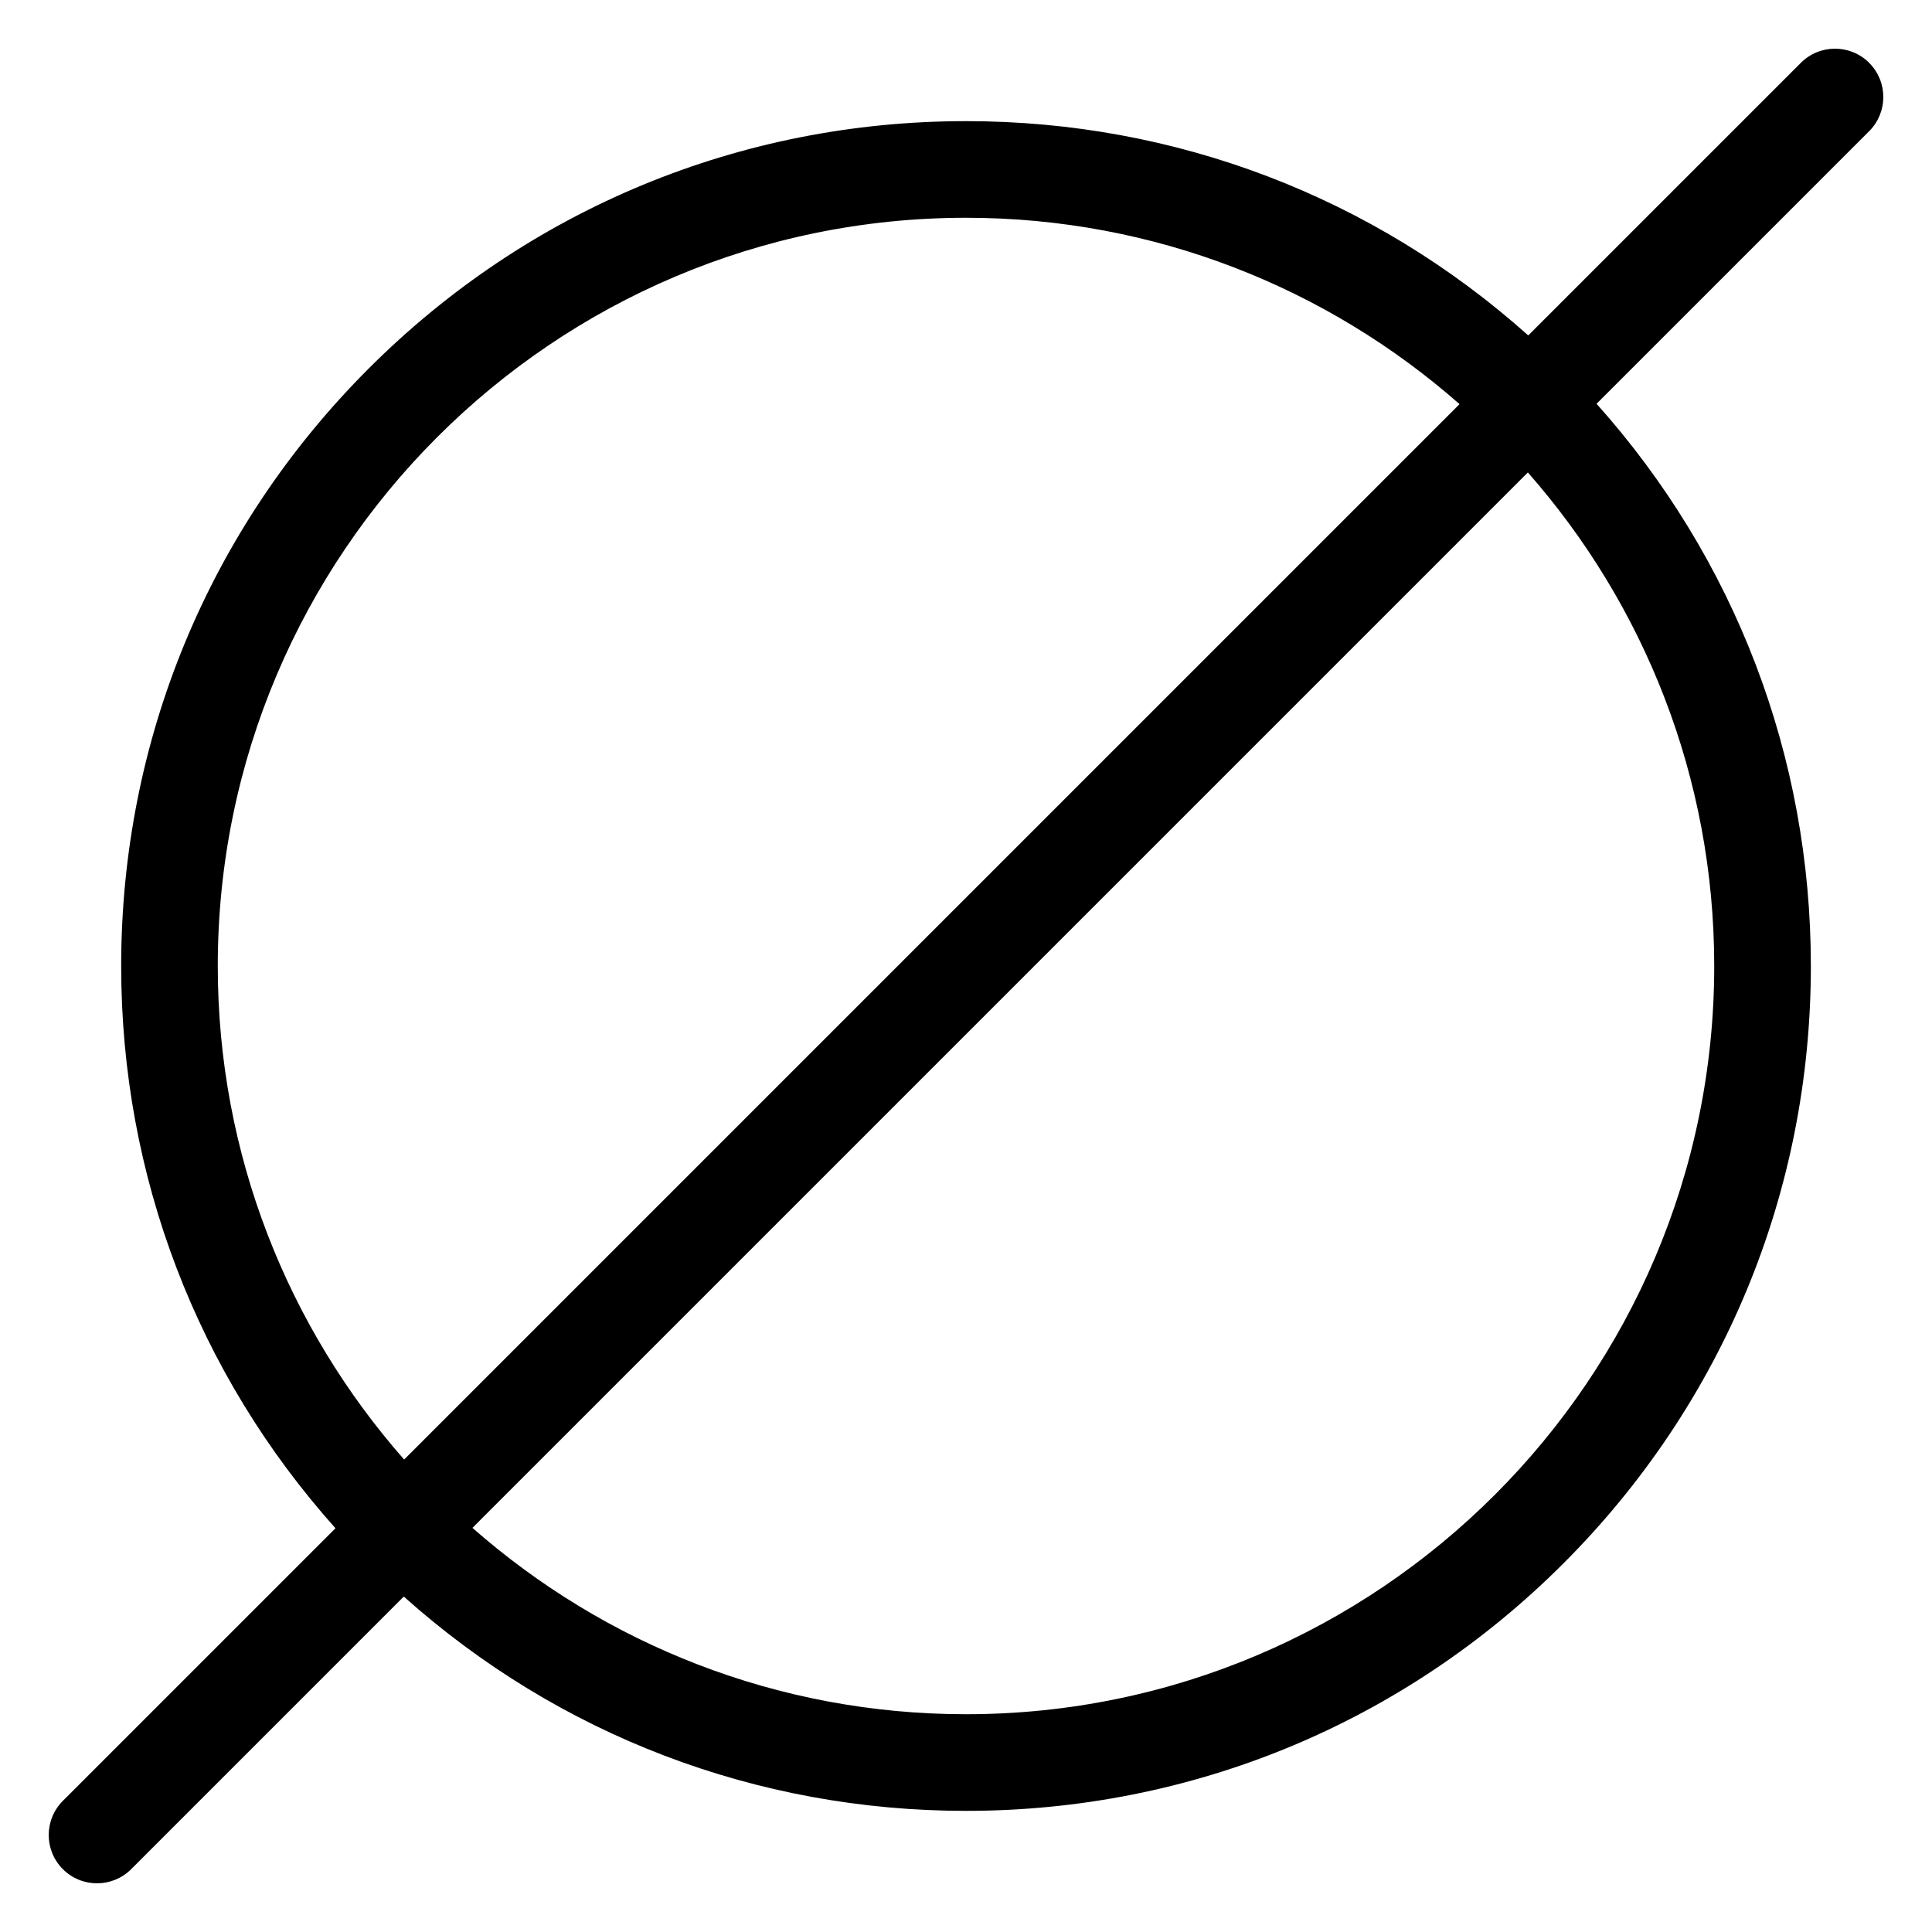
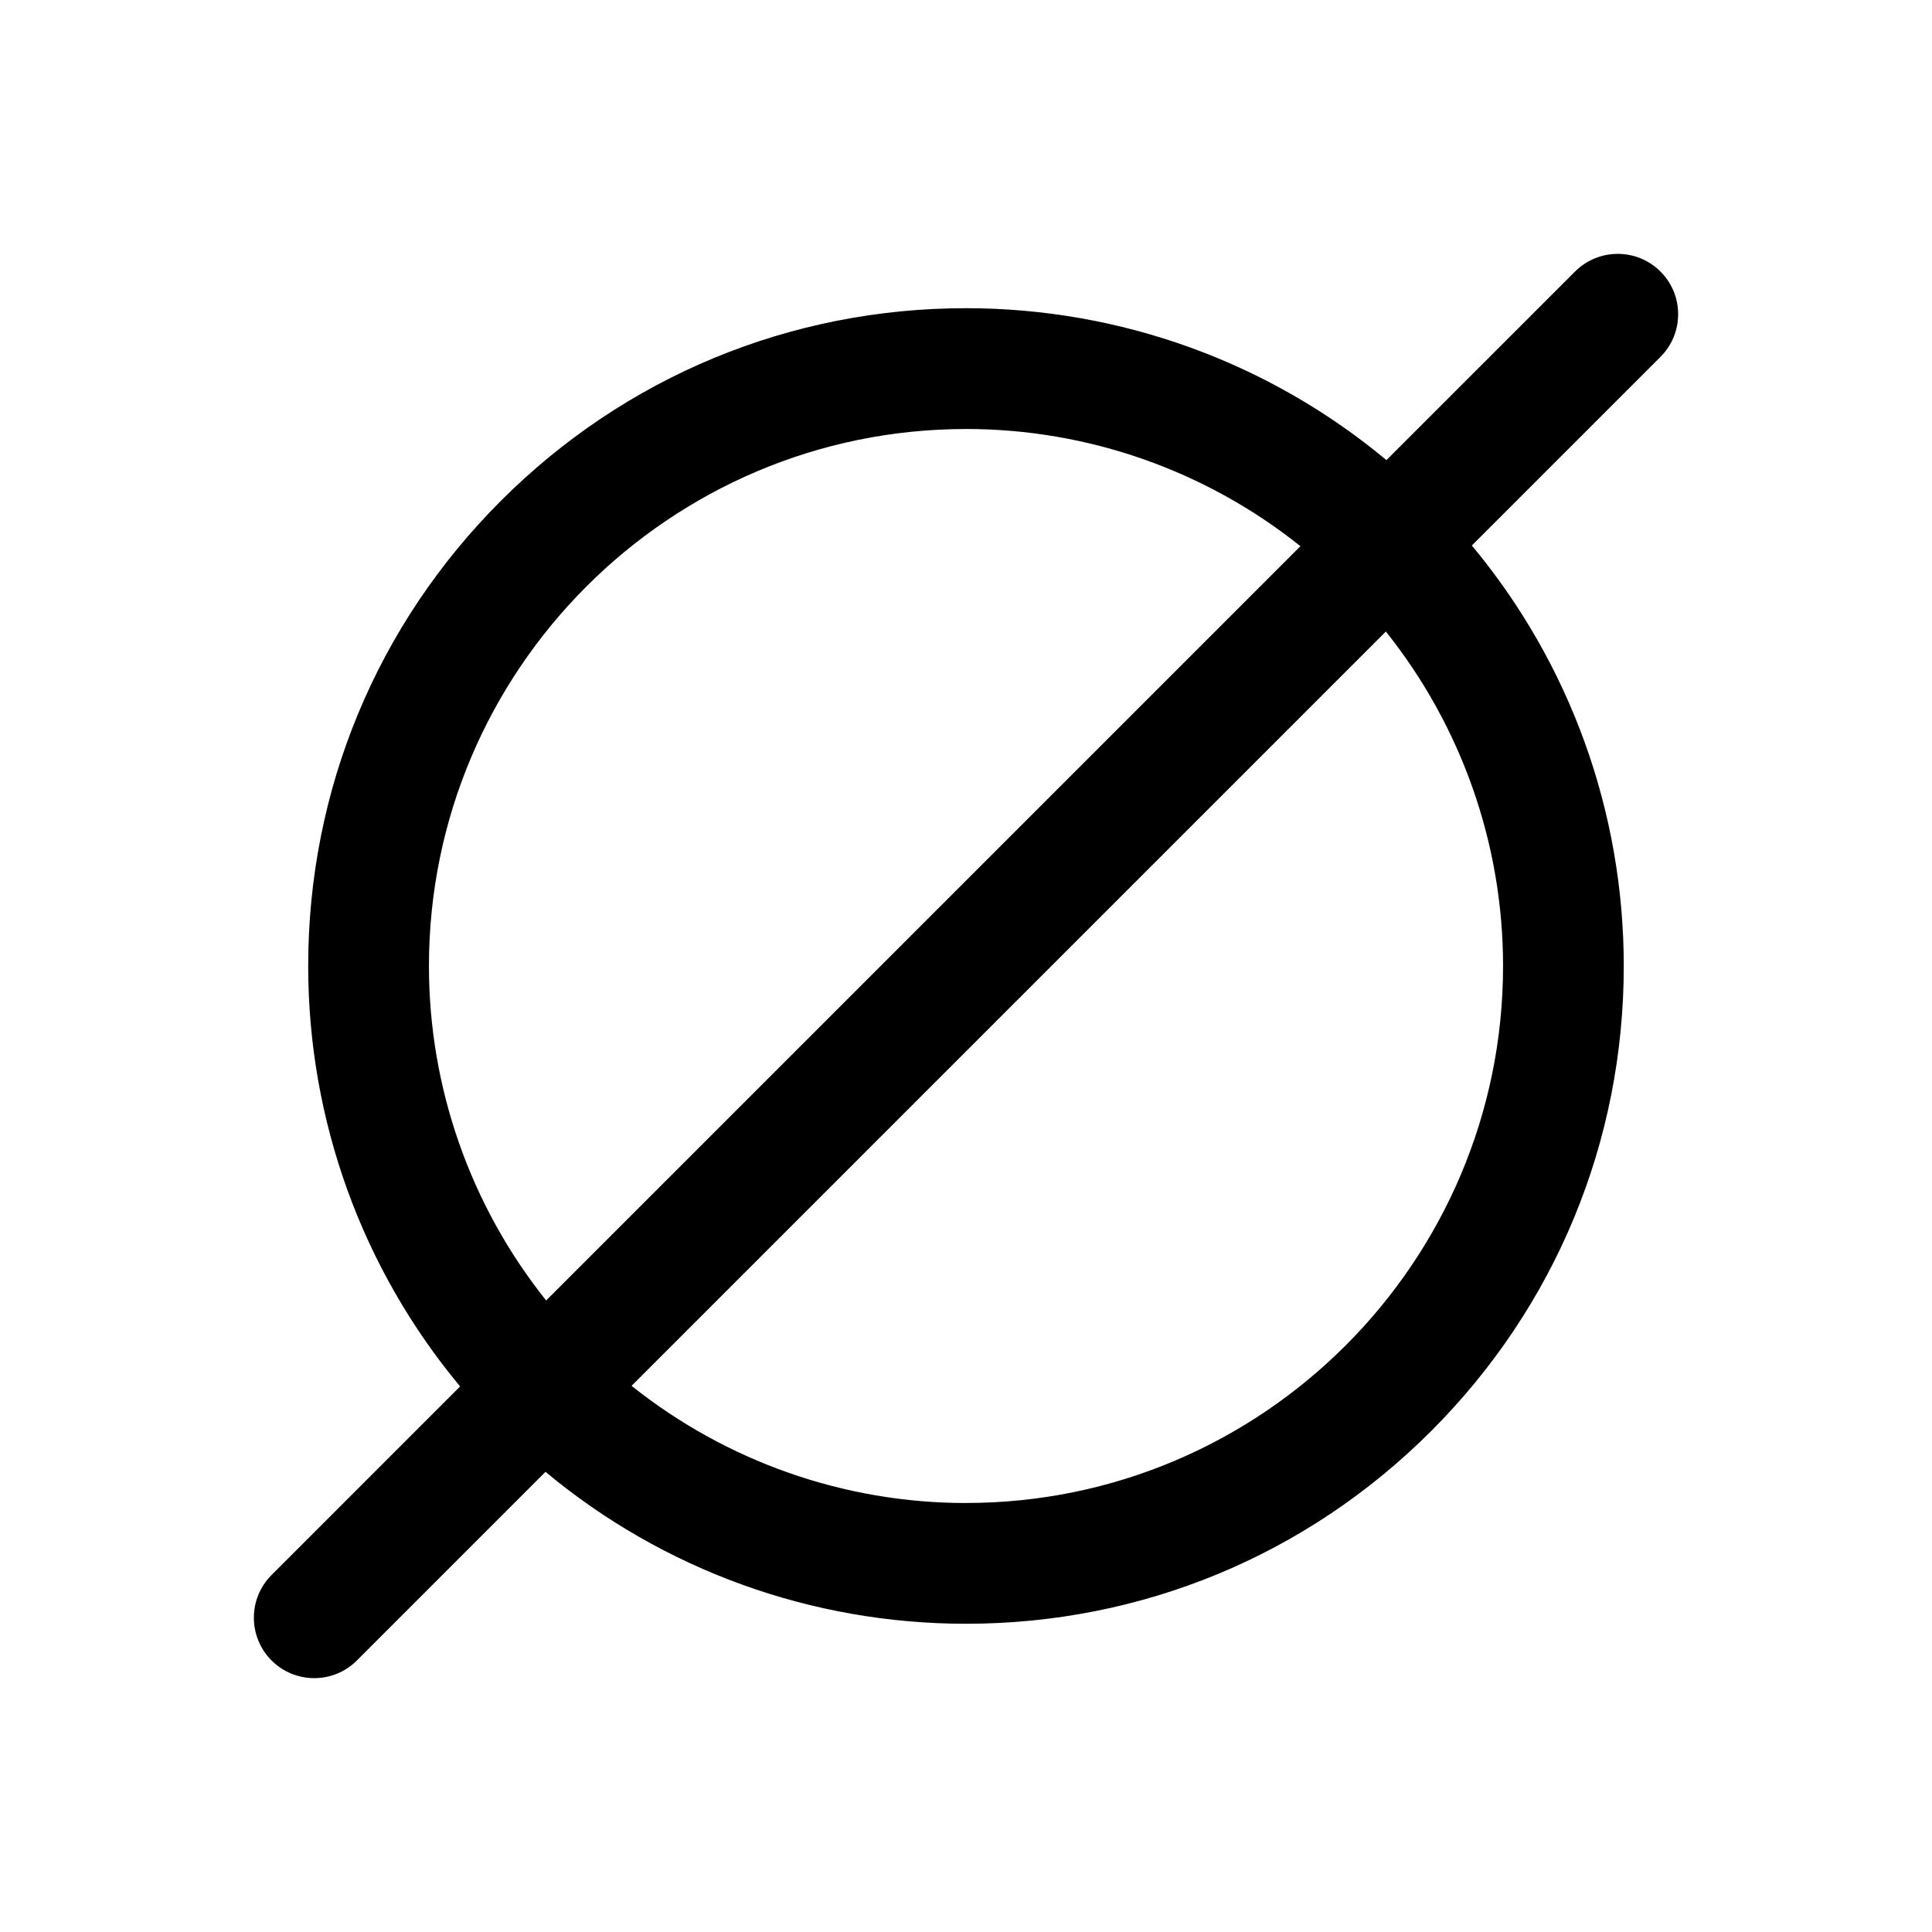
<svg xmlns="http://www.w3.org/2000/svg" id="a" data-name="layer1" viewBox="0 0 500 500">
-   <path d="M483.74,16.26c-4.88-4.88-12.8-4.88-17.68,0l-70.55,70.55c-40.1-35.85-91.29-55.46-145.51-55.46-58.4,0-113.31,22.74-154.6,64.04C54.1,136.69,31.36,191.6,31.36,250c0,54.21,19.61,105.41,55.46,145.51l-70.55,70.55c-4.88,4.88-4.88,12.8,0,17.68,2.44,2.44,5.64,3.66,8.84,3.66s6.4-1.22,8.84-3.66l70.55-70.55c40.1,35.85,91.29,55.46,145.51,55.46,58.4,0,113.31-22.74,154.6-64.04,41.3-41.3,64.04-96.2,64.04-154.6,0-54.21-19.61-105.41-55.46-145.51l70.55-70.55c4.88-4.88,4.88-12.8,0-17.68ZM56.36,250c0-106.77,86.87-193.64,193.64-193.64,48.9,0,93.61,18.23,127.73,48.23L104.59,377.73c-30.01-34.12-48.23-78.83-48.23-127.73ZM443.64,250c0,106.77-86.87,193.64-193.64,193.64-48.9,0-93.61-18.23-127.73-48.23L395.41,122.27c30.01,34.12,48.23,78.83,48.23,127.73Z" />
+   <path d="M434.3,81.32c0-4.17-1.62-8.1-4.58-11.05h0c-6.09-6.09-16-6.09-22.1,0l-48.81,48.81c-30.48-25.4-68.89-39.32-108.82-39.32-45.47,0-88.22,17.71-120.37,49.86-32.15,32.15-49.86,74.9-49.86,120.37,0,39.93,13.92,78.34,39.32,108.82l-48.81,48.81c-6.09,6.09-6.09,16,0,22.1,2.95,2.95,6.88,4.58,11.05,4.58s8.1-1.63,11.05-4.58l48.81-48.81c30.48,25.4,68.89,39.32,108.82,39.32,45.47,0,88.22-17.71,120.37-49.86,32.15-32.15,49.86-74.9,49.86-120.37,0-39.93-13.92-78.34-39.32-108.82l48.81-48.81c2.95-2.95,4.58-6.88,4.58-11.05ZM250,111.02c31.51,0,61.99,10.72,86.55,30.33l-195.21,195.21c-19.61-24.57-30.33-55.05-30.33-86.55,0-76.63,62.35-138.98,138.98-138.98ZM250,388.98c-31.51,0-61.99-10.73-86.55-30.33l195.21-195.21c19.61,24.57,30.33,55.05,30.33,86.55,0,76.63-62.35,138.98-138.98,138.98Z" />
</svg>
